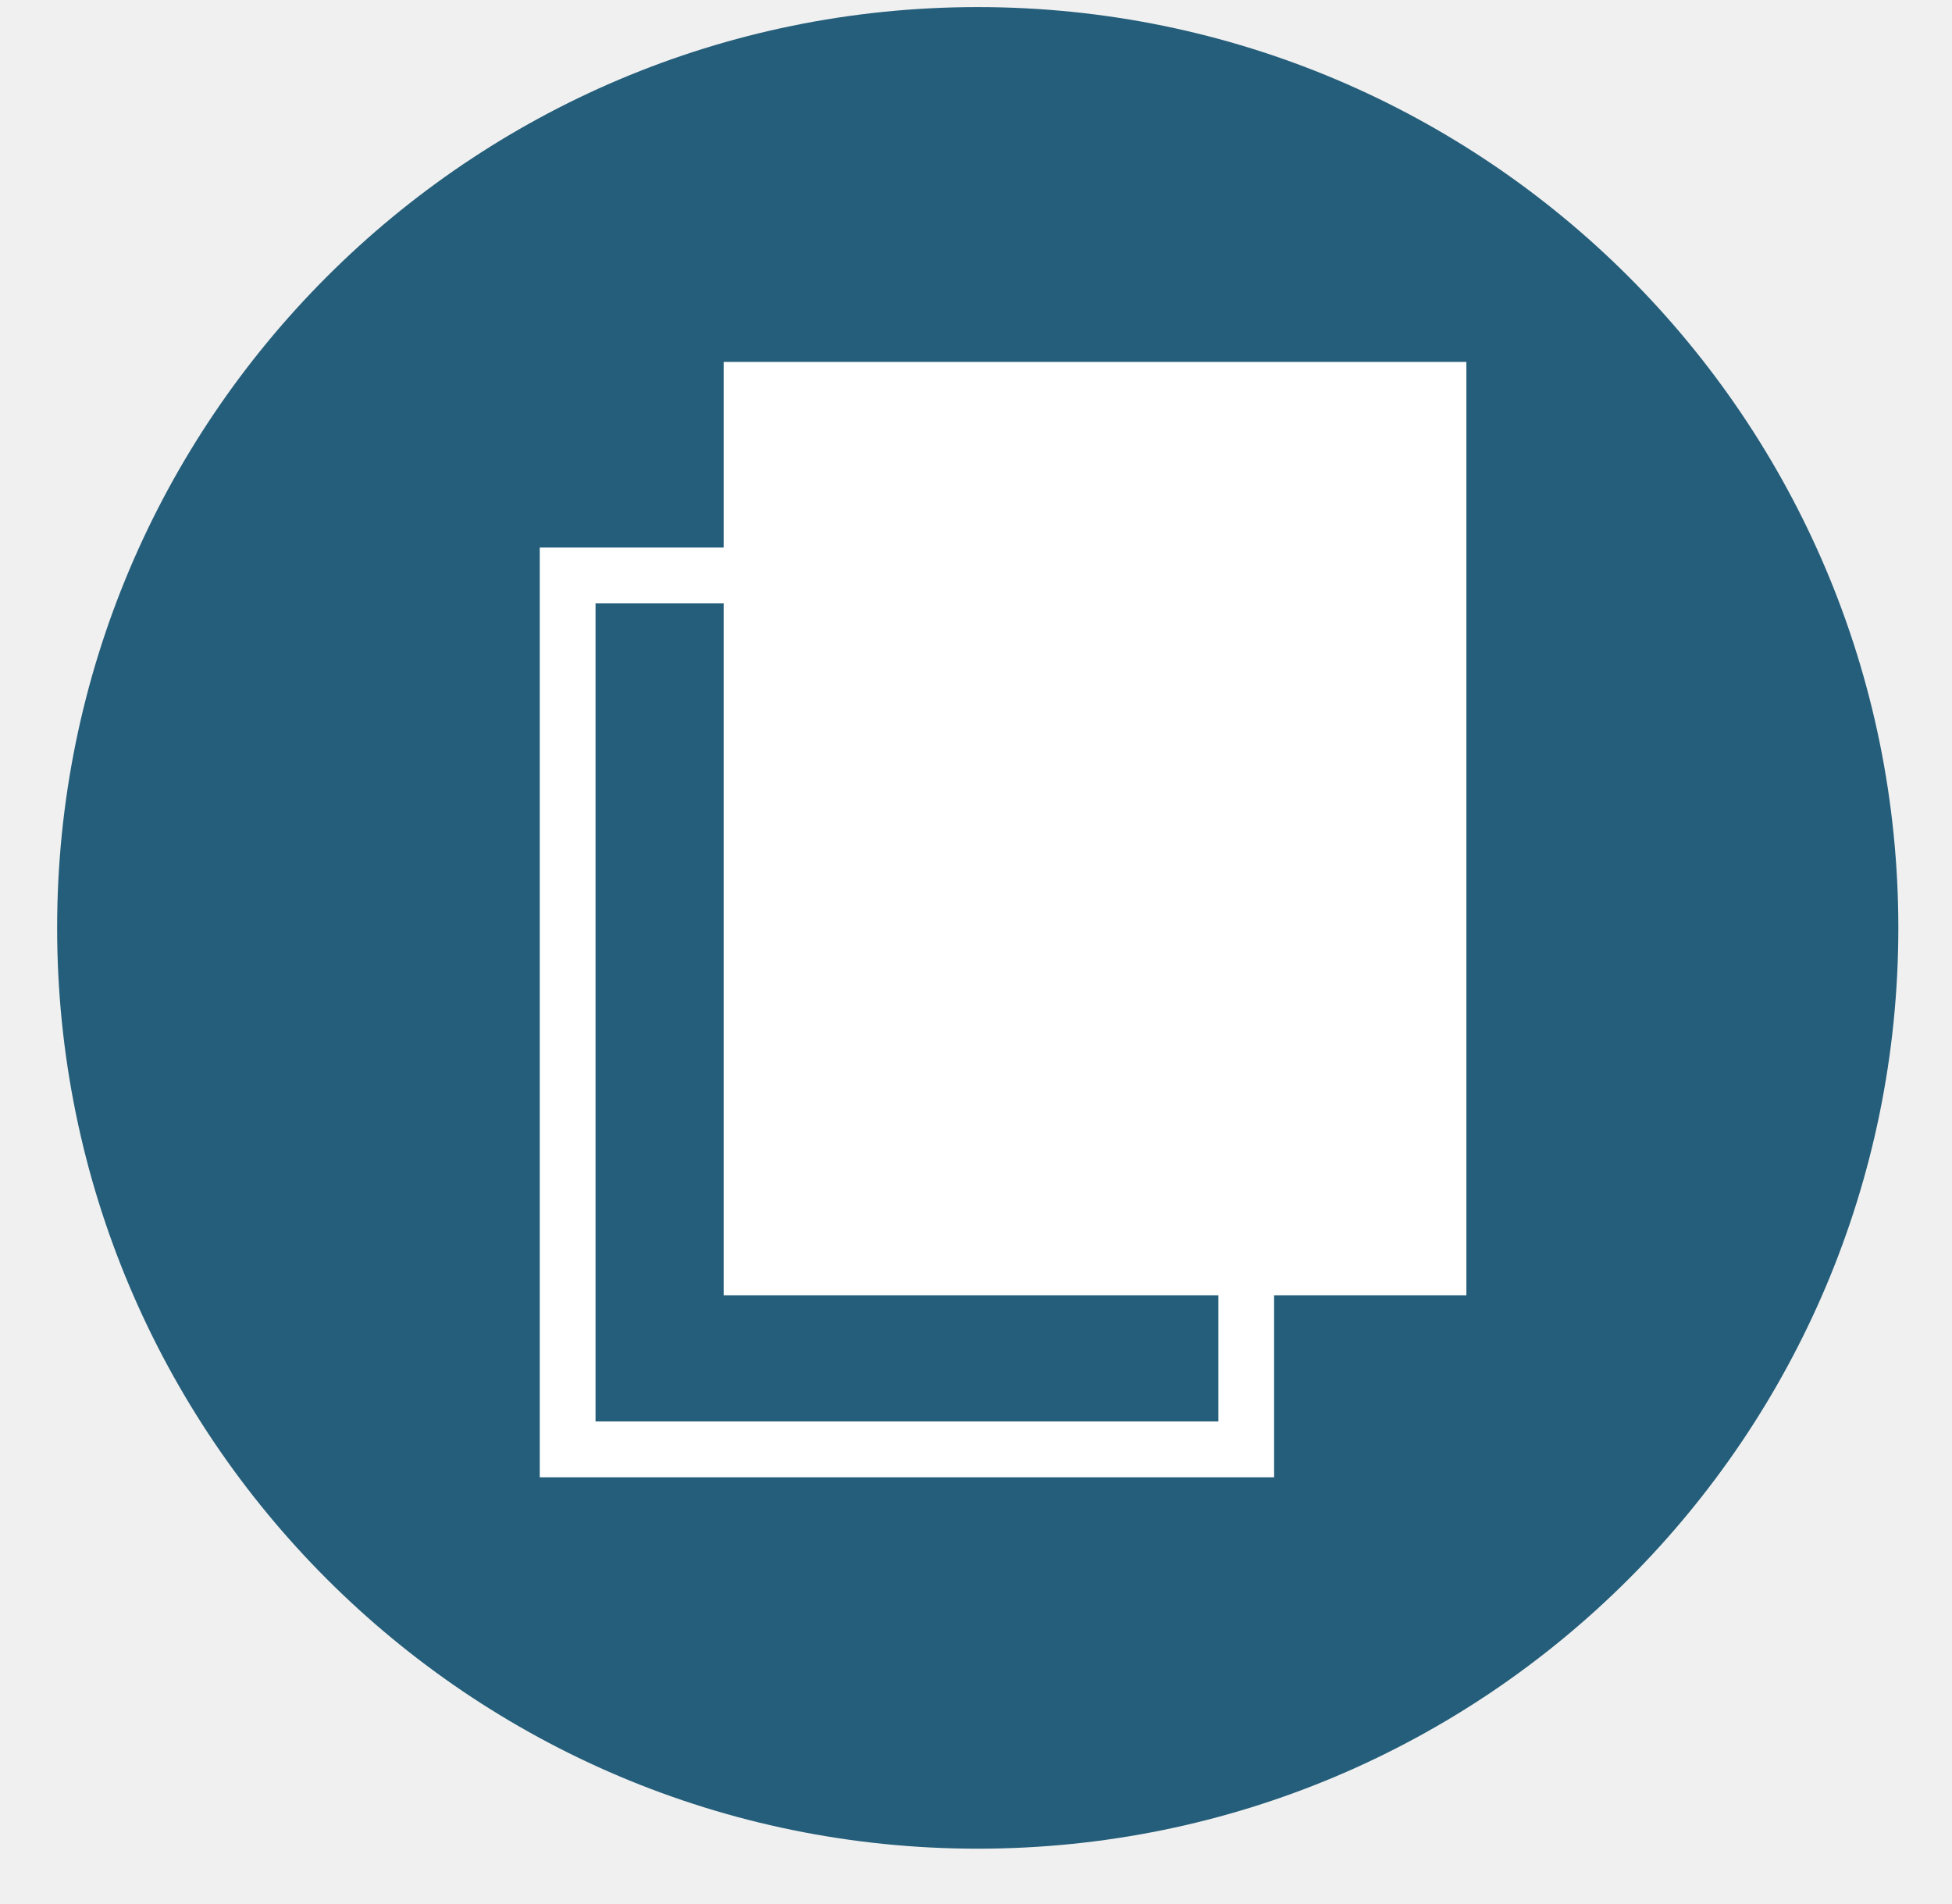
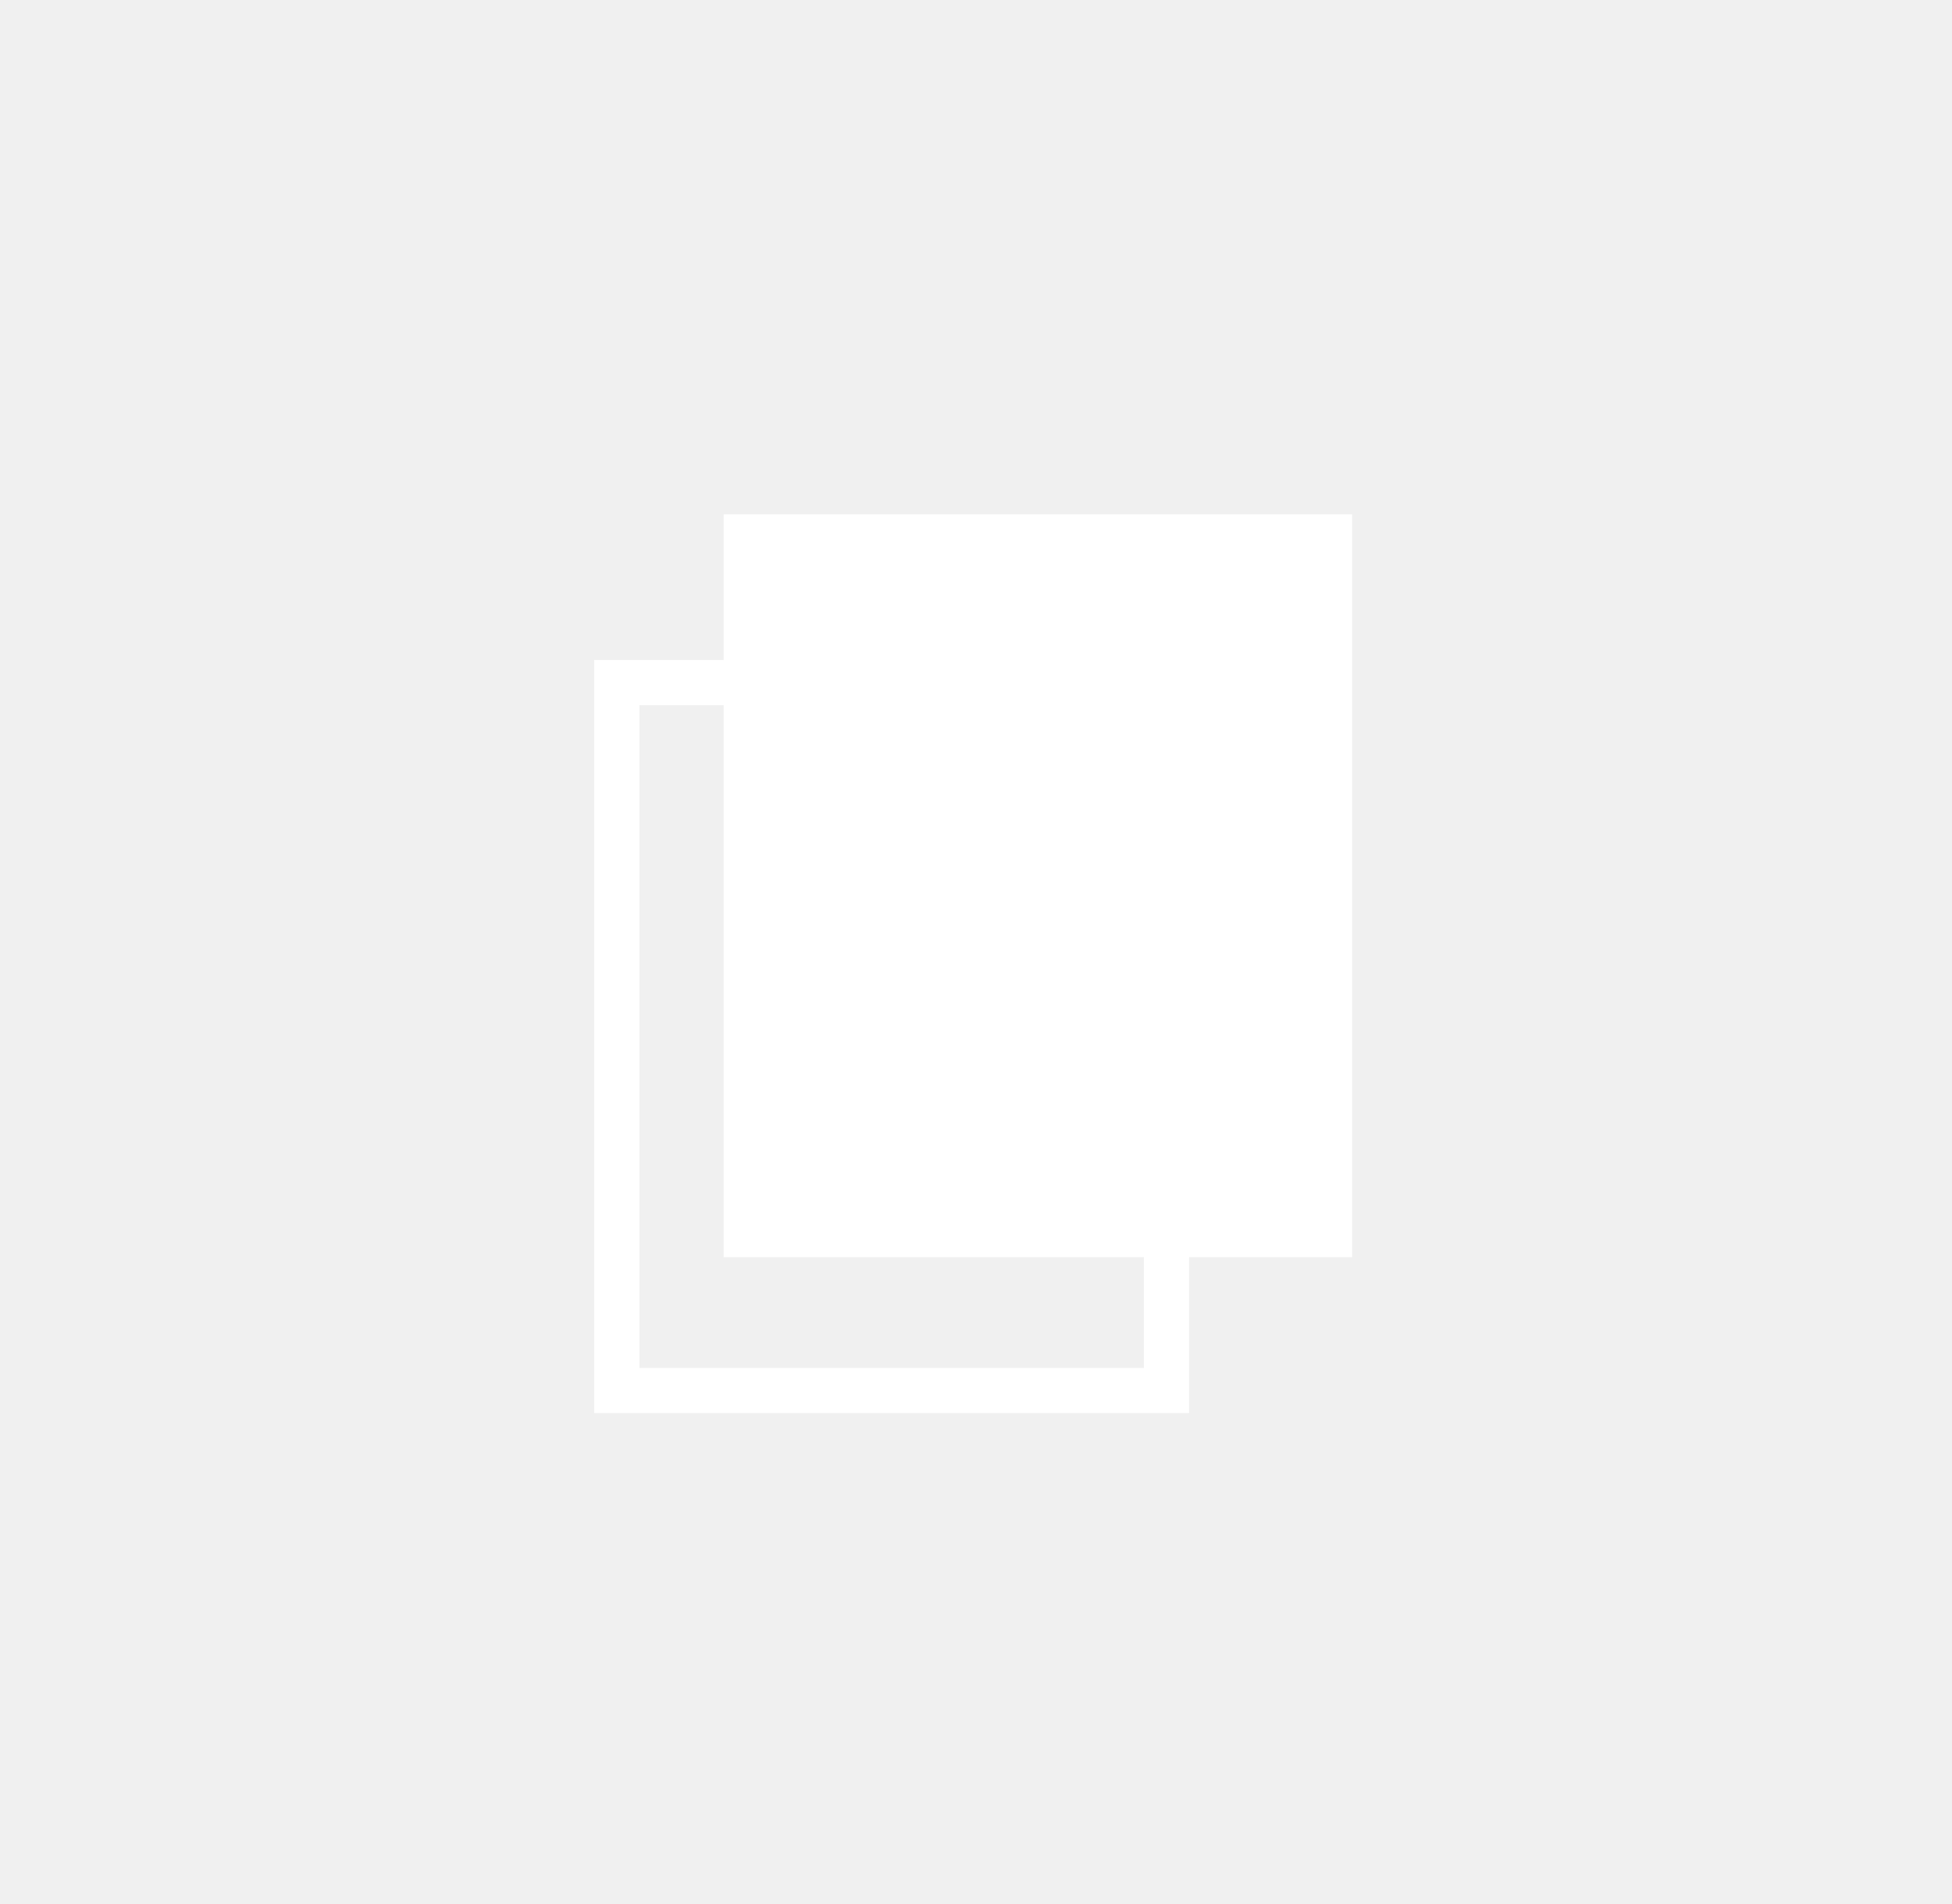
<svg xmlns="http://www.w3.org/2000/svg" version="1.1" x="0px" y="0px" width="102.5px" height="99.954px" viewBox="0 0 102.5 99.954" enable-background="new 0 0 102.5 99.954" xml:space="preserve">
  <g id="Background">
</g>
  <g id="Style_Elements">
-     <circle fill="#255E7A" cx="51.341" cy="48.713" r="48.341" />
    <g>
-       <path fill="#FFFFFF" d="M55.775,28.743H28.343v48.812h38.561l0-38.212L55.775,28.743z M56.654,33.625l5.125,4.881h-5.125V33.625z     M31.272,74.626V31.672h22.454v9.762h10.25l0,33.192H31.272z" />
-       <rect x="38" y="19" fill="#FFFFFF" width="39" height="49" />
+       <path fill="#FFFFFF" d="M53.422,34.648h-22.22v39.537h31.235l0-30.952L53.422,34.648z M54.134,38.602l4.151,3.953h-4.151V38.602z     M33.575,71.813V37.02h18.188v7.907h8.303l0,26.885H33.575z" />
+       <rect x="38" y="27" fill="#FFFFFF" width="33" height="39" />
    </g>
  </g>
  <g id="Grid" display="none">
</g>
  <g id="Wireframe_Topper">
</g>
</svg>
